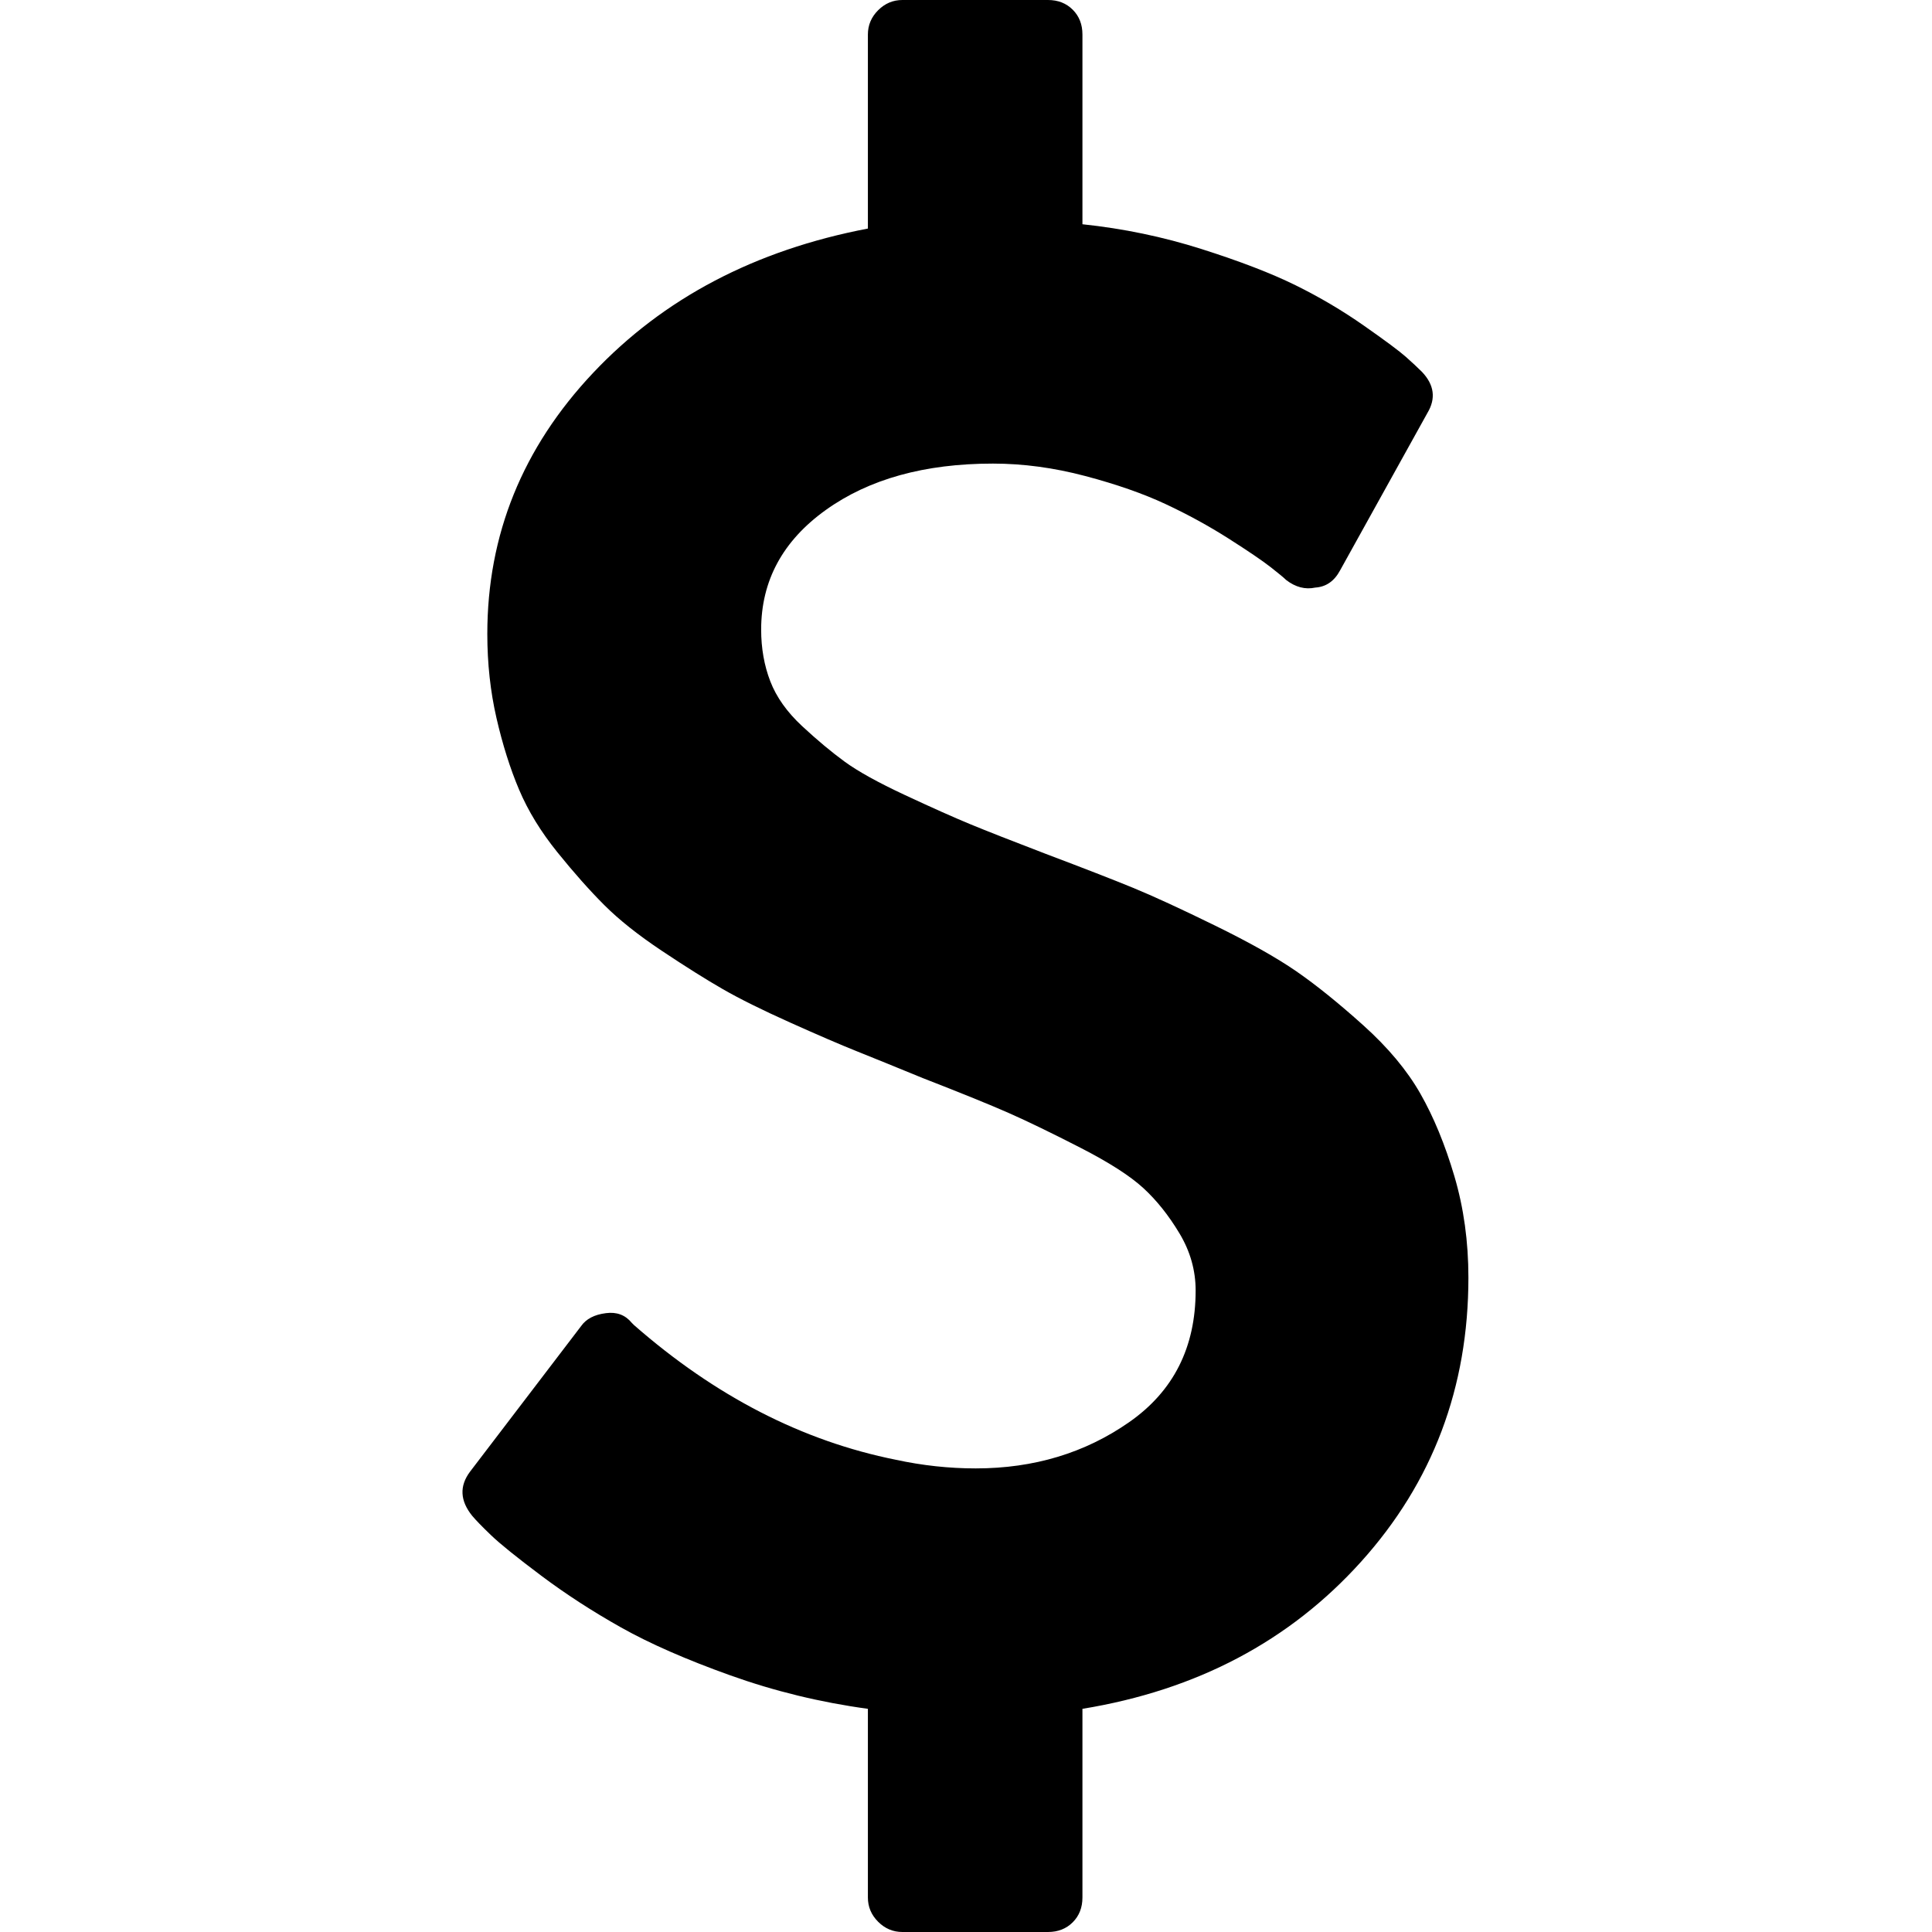
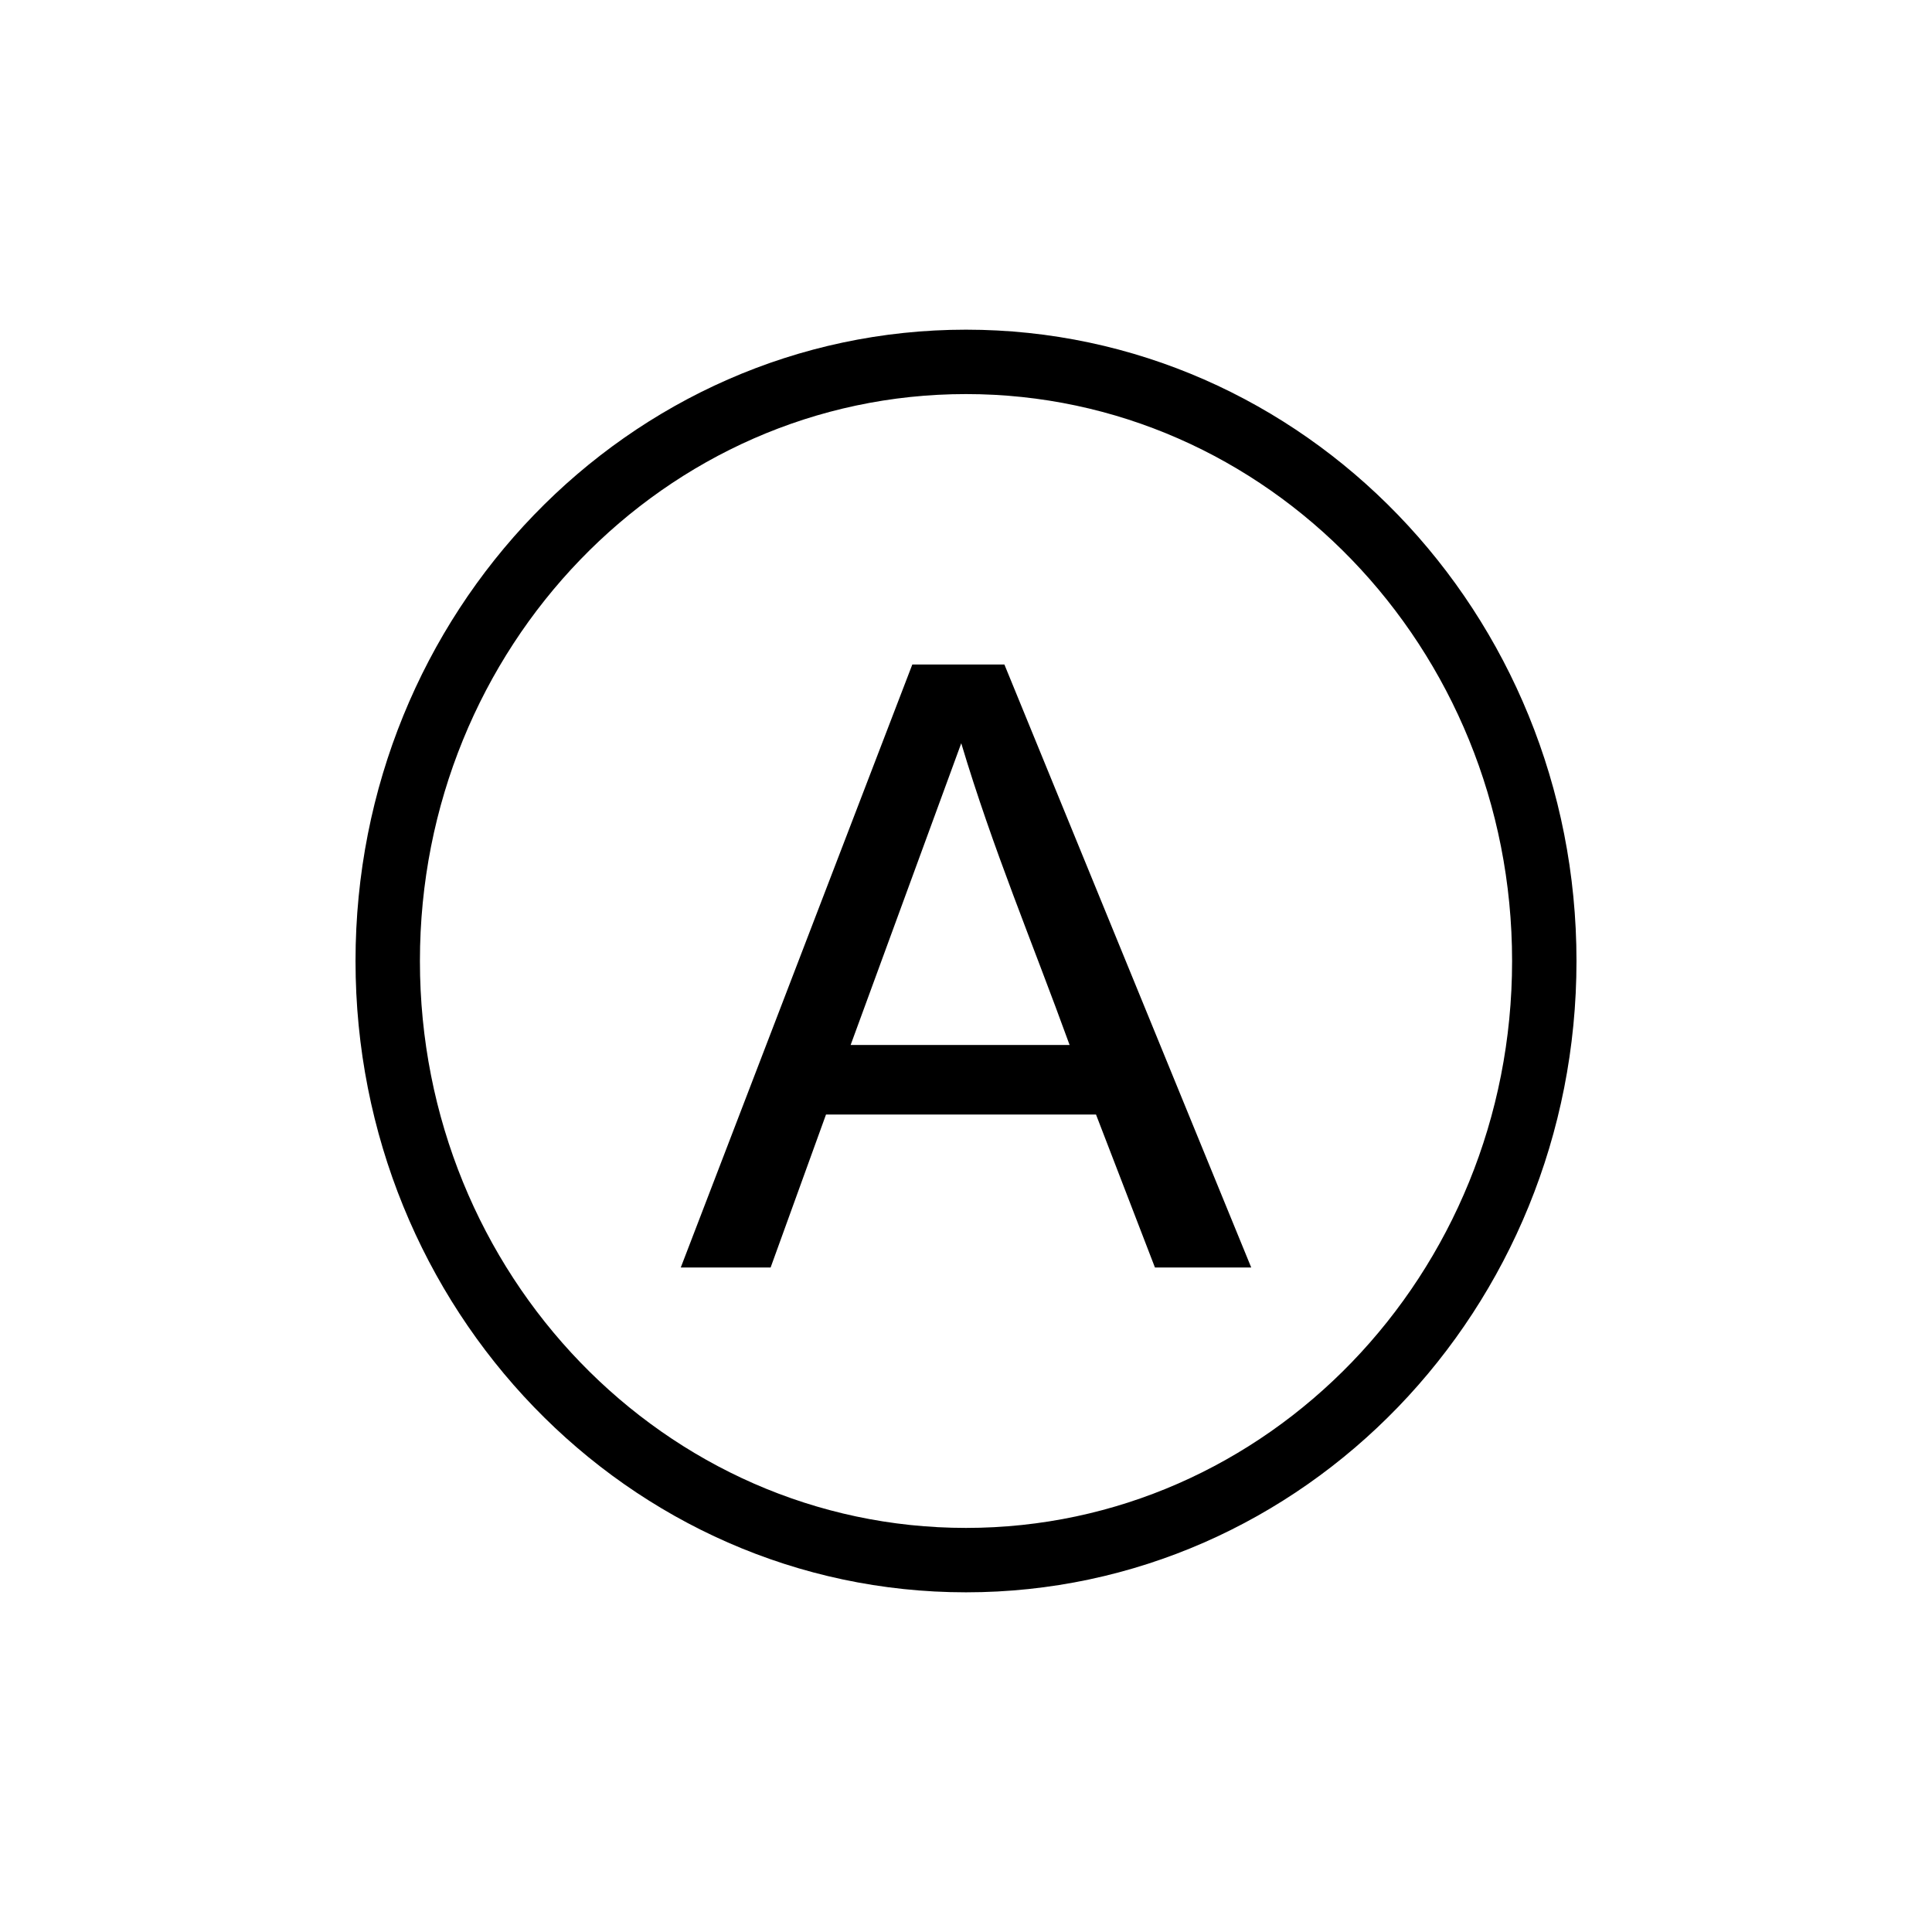
- <svg xmlns="http://www.w3.org/2000/svg" height="1792" viewBox="0 0 1792 1792" width="1792">
-   <path d="M1362 1185q0 153-99.5 263.5t-258.5 136.5v175q0 14-9 23t-23 9h-135q-13 0-22.5-9.5t-9.5-22.5v-175q-66-9-127.5-31t-101.5-44.5-74-48-46.5-37.5-17.5-18q-17-21-2-41l103-135q7-10 23-12 15-2 24 9l2 2q113 99 243 125 37 8 74 8 81 0 142.5-43t61.5-122q0-28-15-53t-33.5-42-58.5-37.5-66-32-80-32.5q-39-16-61.5-25t-61.5-26.5-62.5-31-56.5-35.5-53.5-42.5-43.5-49-35.5-58-21-66.5-8.5-78q0-138 98-242t255-134v-180q0-13 9.5-22.5t22.5-9.5h135q14 0 23 9t9 23v176q57 6 110.5 23t87 33.5 63.5 37.5 39 29 15 14q17 18 5 38l-81 146q-8 15-23 16-14 3-27-7-3-3-14.5-12t-39-26.5-58.5-32-74.5-26-85.5-11.5q-95 0-155 43t-60 111q0 26 8.5 48t29.5 41.5 39.5 33 56 31 60.5 27 70 27.5q53 20 81 31.5t76 35 75.5 42.5 62 50 53 63.5 31.5 76.5 13 94z" />
+ <svg xmlns="http://www.w3.org/2000/svg" version="1.0" width="375" height="375" id="svg1568">
+   <defs id="defs1570" />
+   <path d="m 299.745,186.529 c 0.01,-64.222 -50.247,-116.289 -112.244,-116.289 -61.998,0 -112.254,52.067 -112.244,116.289 -0.01,64.222 50.247,116.289 112.244,116.289 61.998,0 112.254,-52.067 112.244,-116.289 l 0,0 z" id="path1580" style="fill:none;stroke:black;stroke-width:12.5;stroke-linecap:butt;stroke-linejoin:miter;stroke-miterlimit:4;stroke-opacity:1" />
+   <path d="m 177.078,128.984 -44.938,117.031 17.438,0 10.75,-29.688 52.406,0 11.438,29.688 18.688,0 -47.906,-117.031 -17.875,0 z m 9.5,15.281 c 6.174,20.625 13.692,38.343 21.031,58.562 l -42.5,0 21.469,-58.562 z" id="path3828" style="font-size:175.057px;fill:black;fill-opacity:1;stroke:none" />
</svg>
